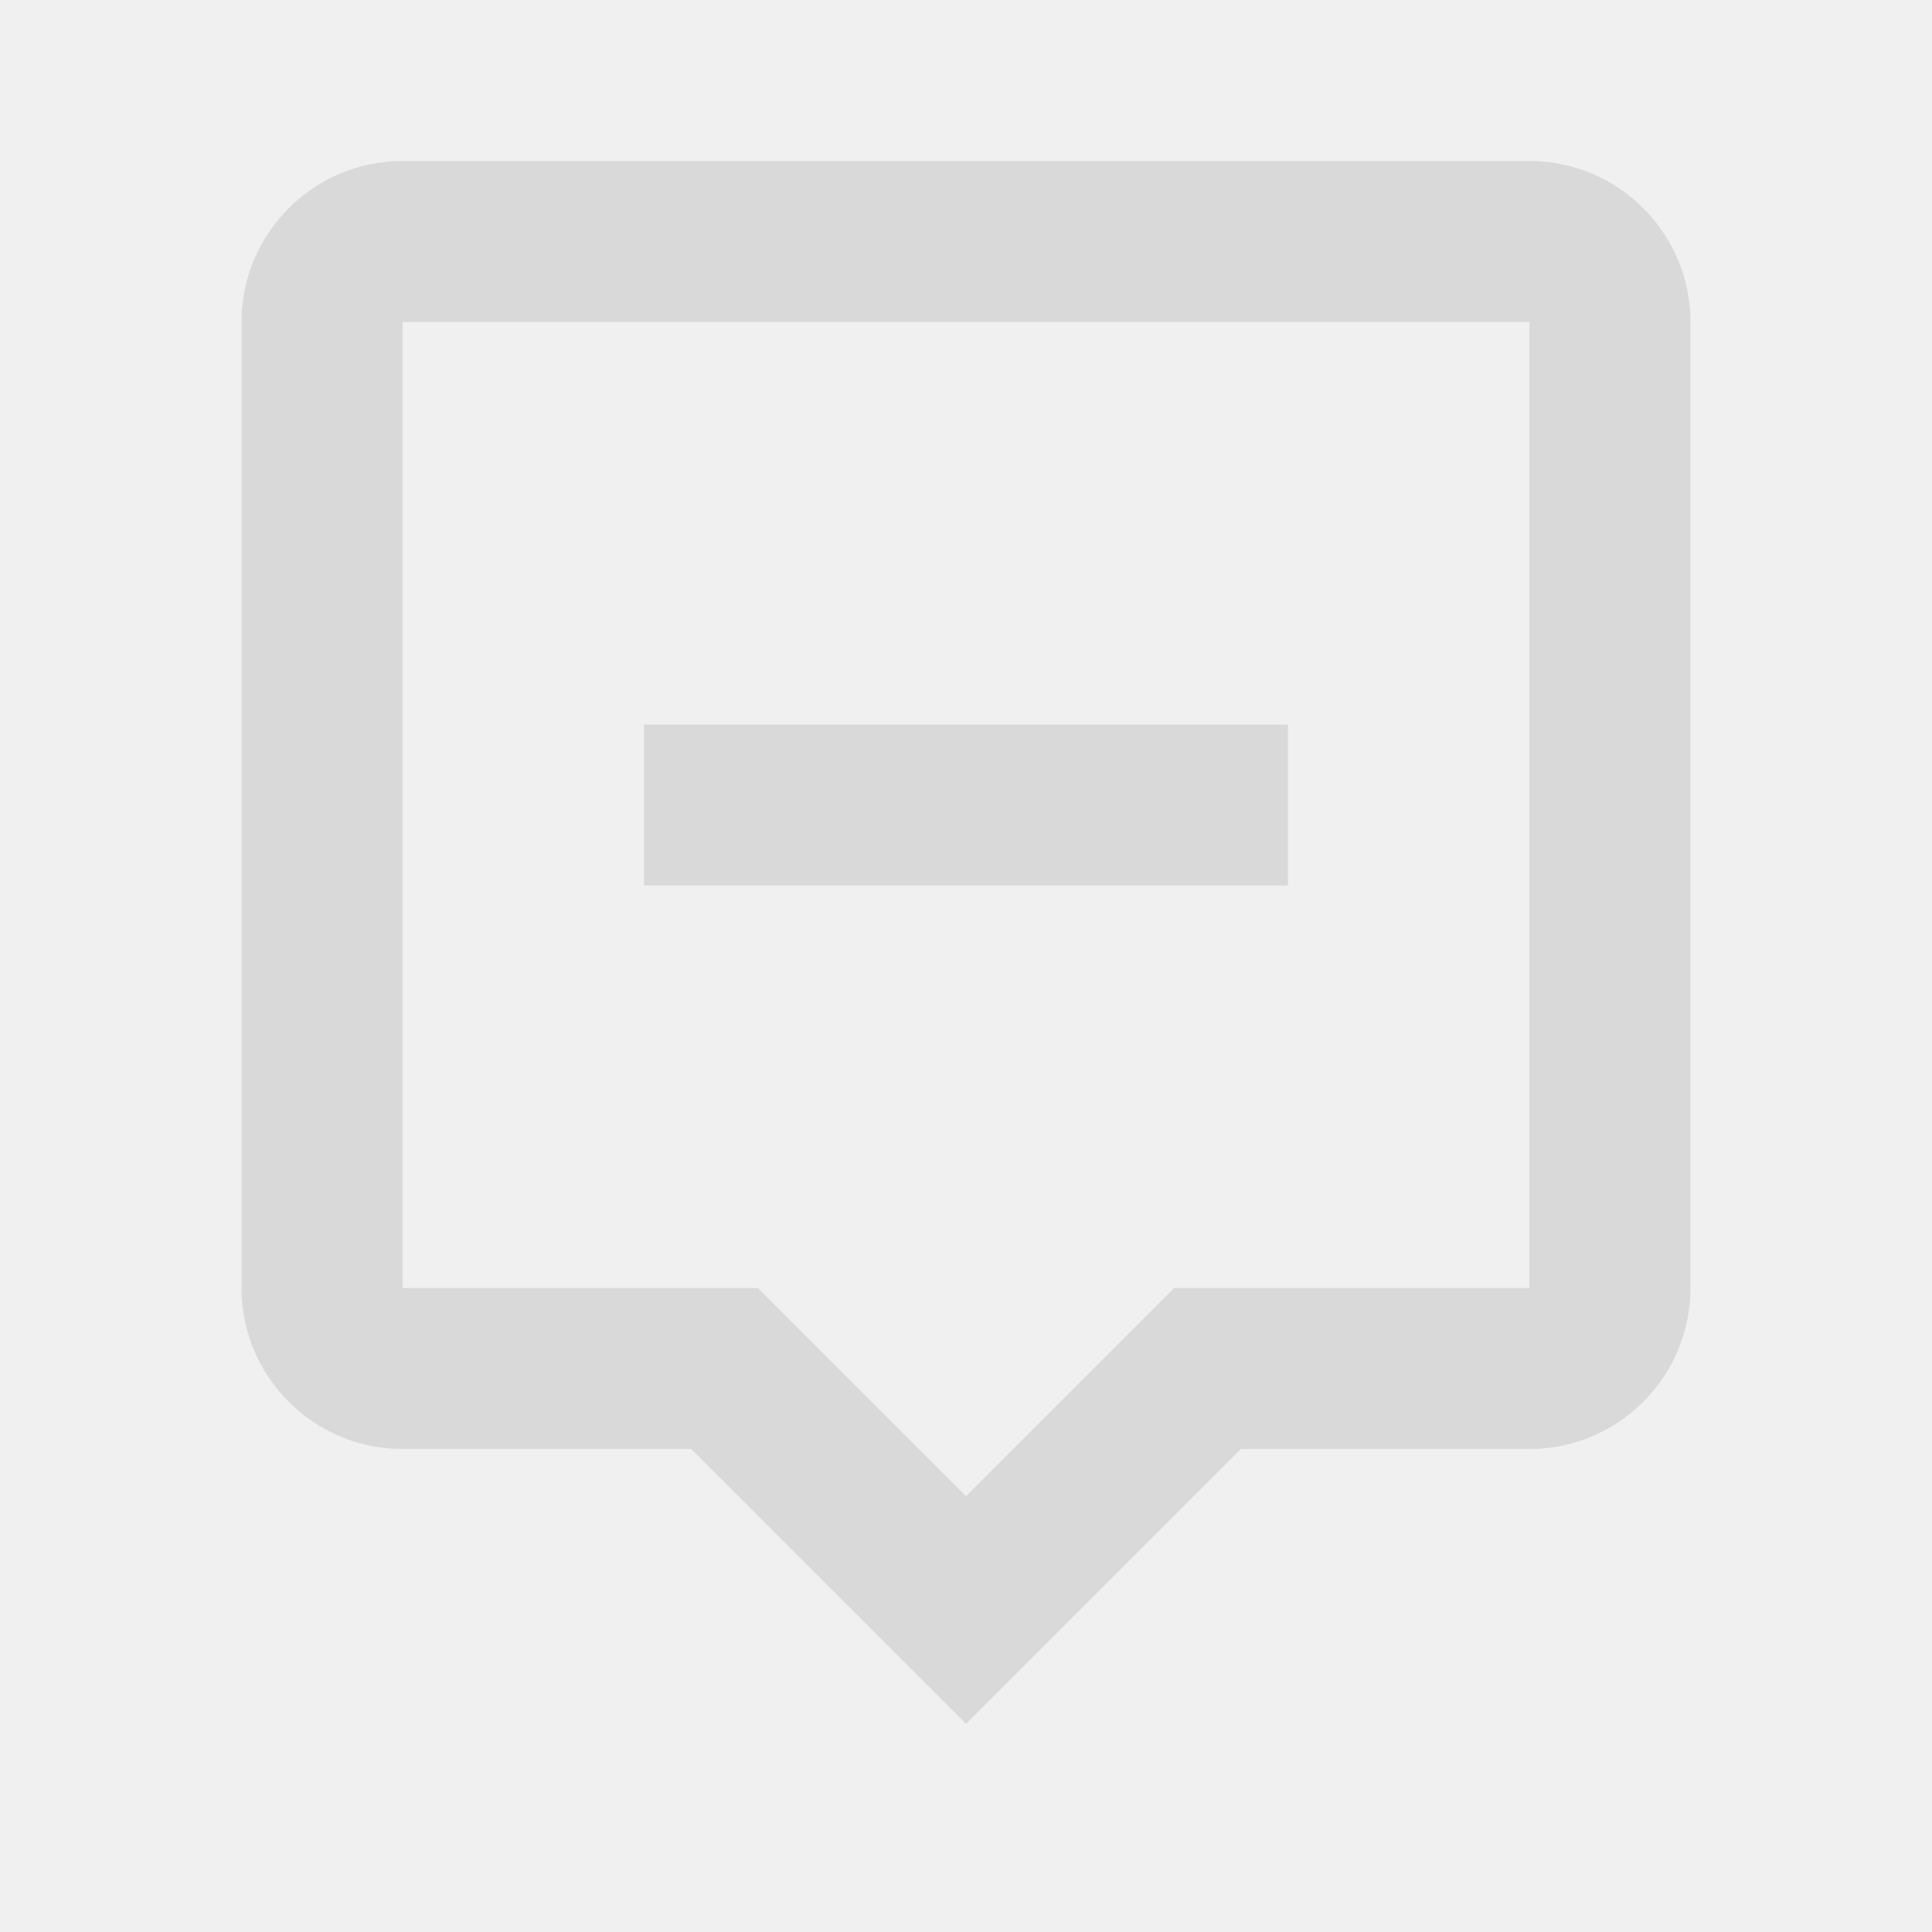
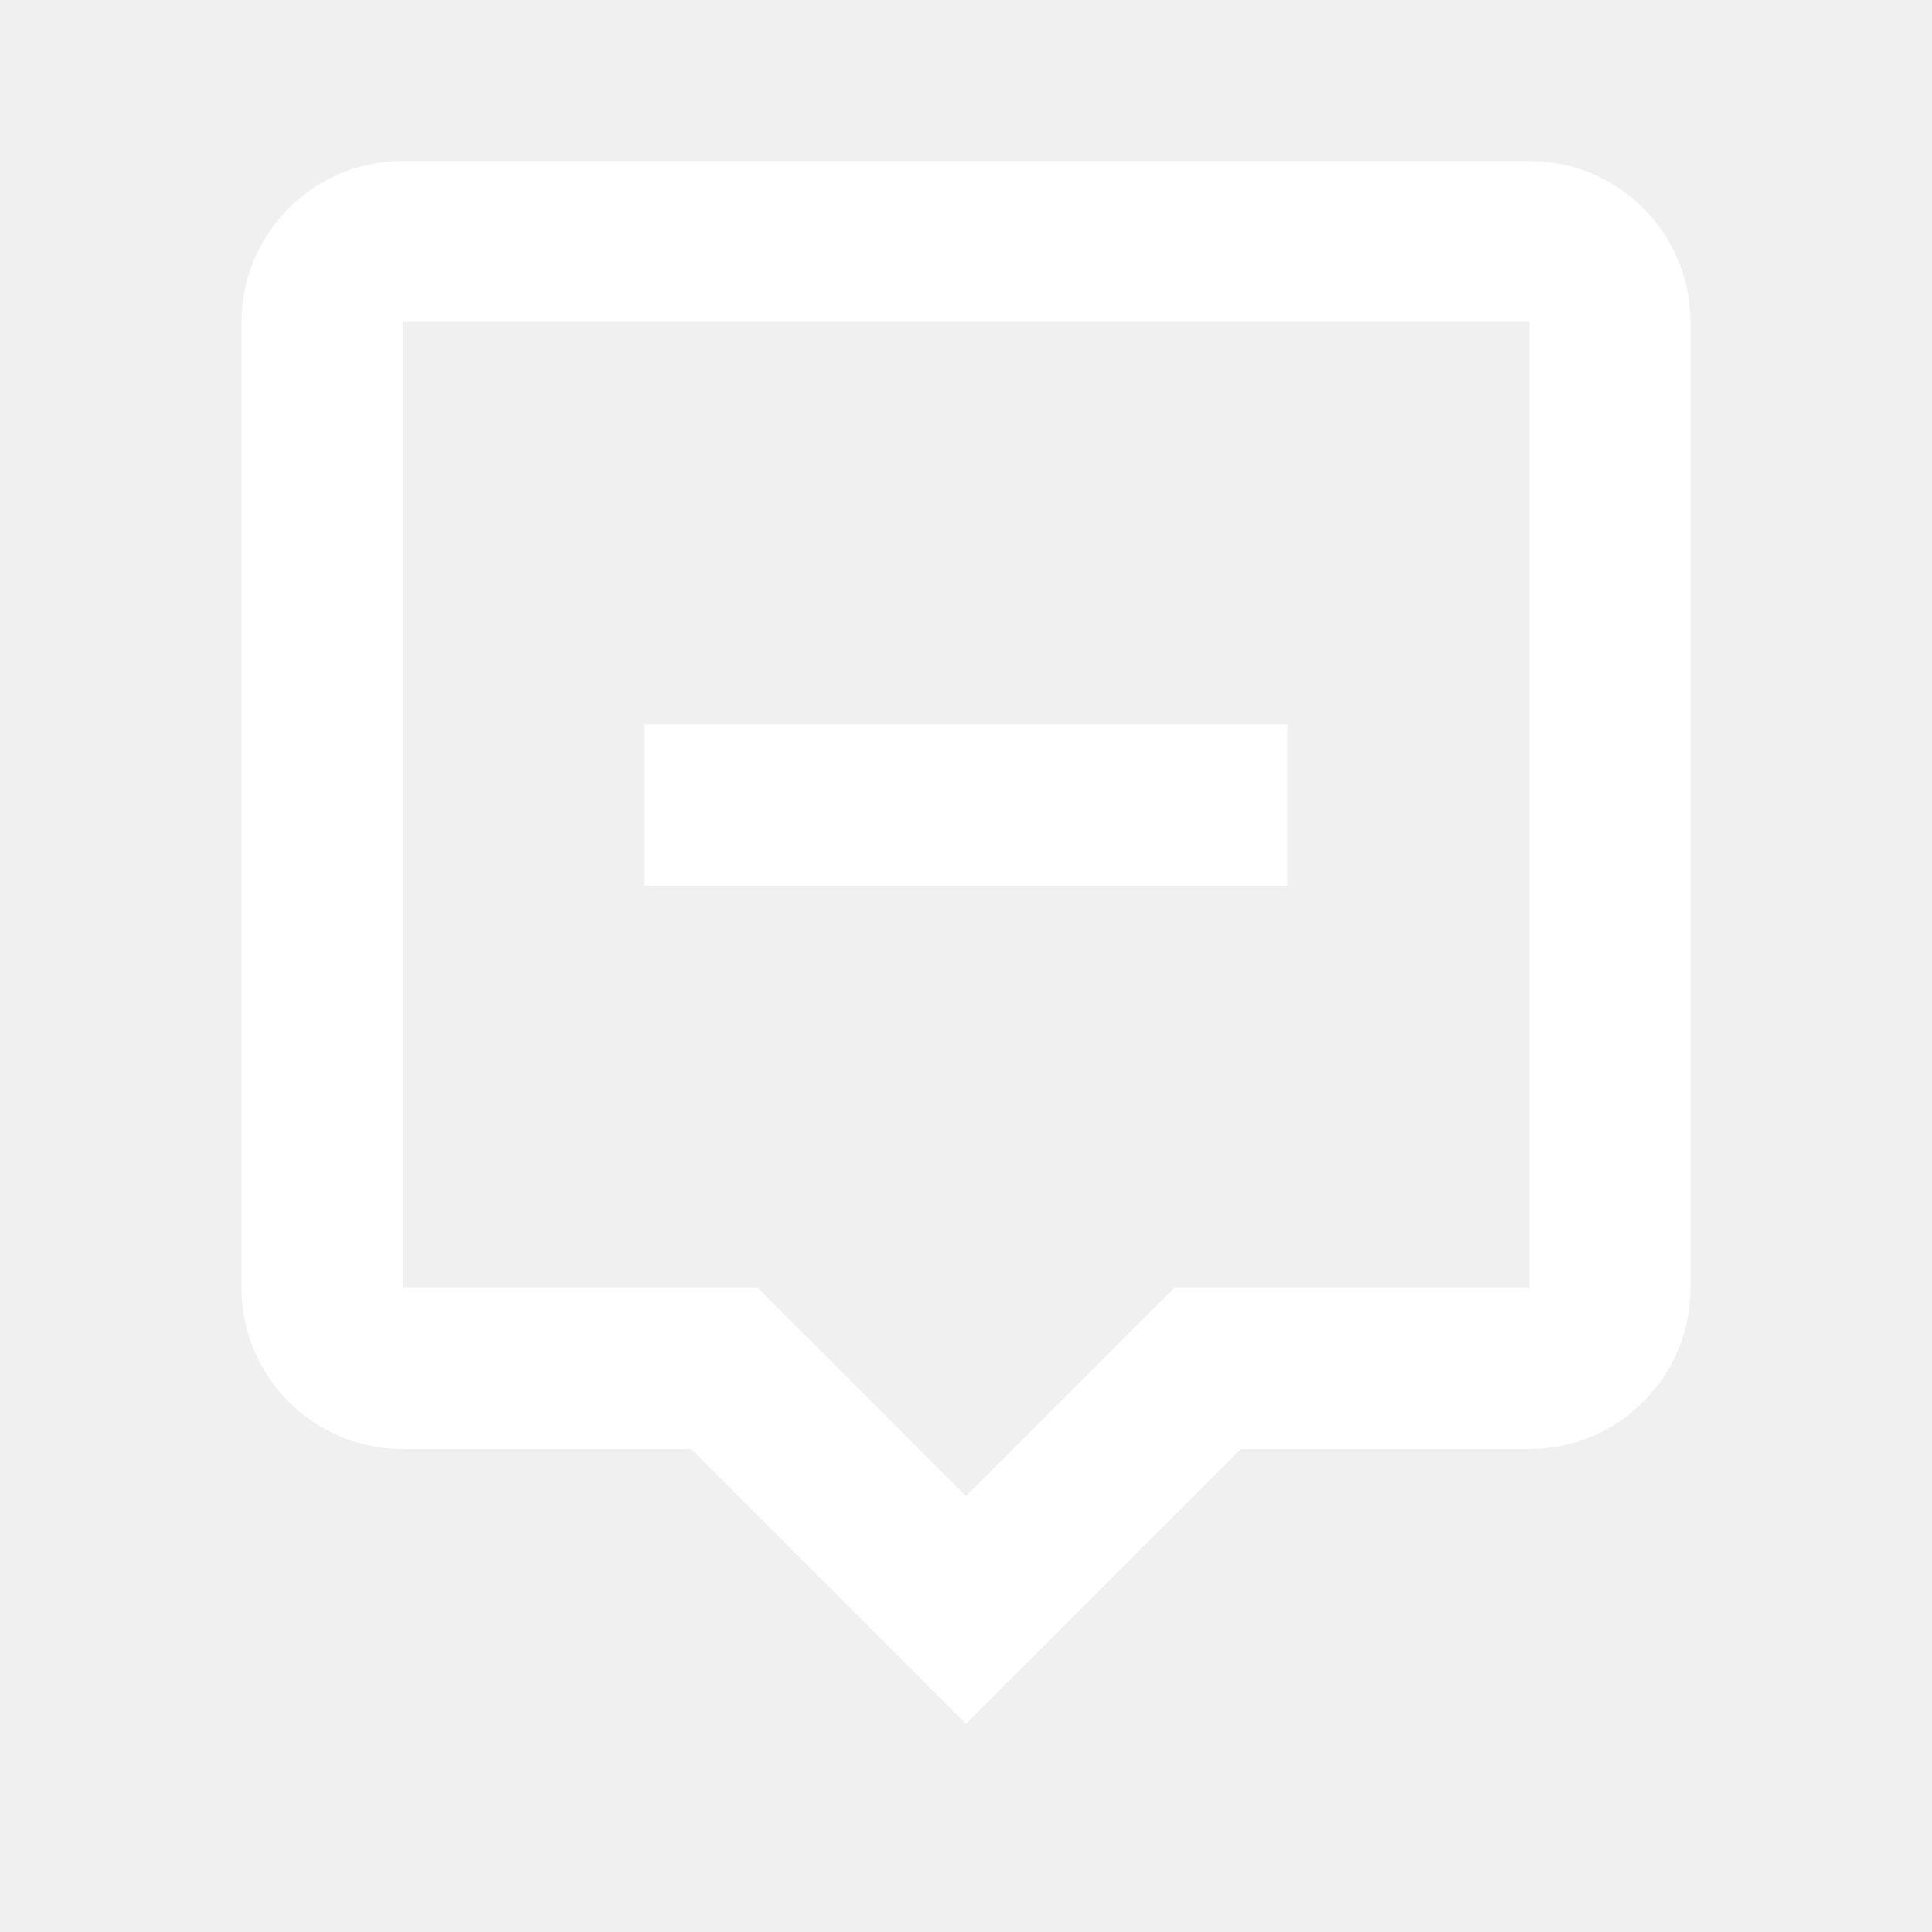
- <svg xmlns="http://www.w3.org/2000/svg" fill="#D9D9D9" width="800px" height="800px" viewBox="0 0 24 24">
+ <svg xmlns="http://www.w3.org/2000/svg" fill="#FFFFFF" width="800px" height="800px" viewBox="0 0 24 24">
  <path d="M8.586 18 12 21.414 15.414 18H19c1.103 0 2-.897 2-2V4c0-1.103-.897-2-2-2H5c-1.103 0-2 .897-2 2v12c0 1.103.897 2 2 2h3.586zM5 4h14v12h-4.414L12 18.586 9.414 16H5V4z" />
  <path d="M8 9h8v2H8z" />
</svg>
